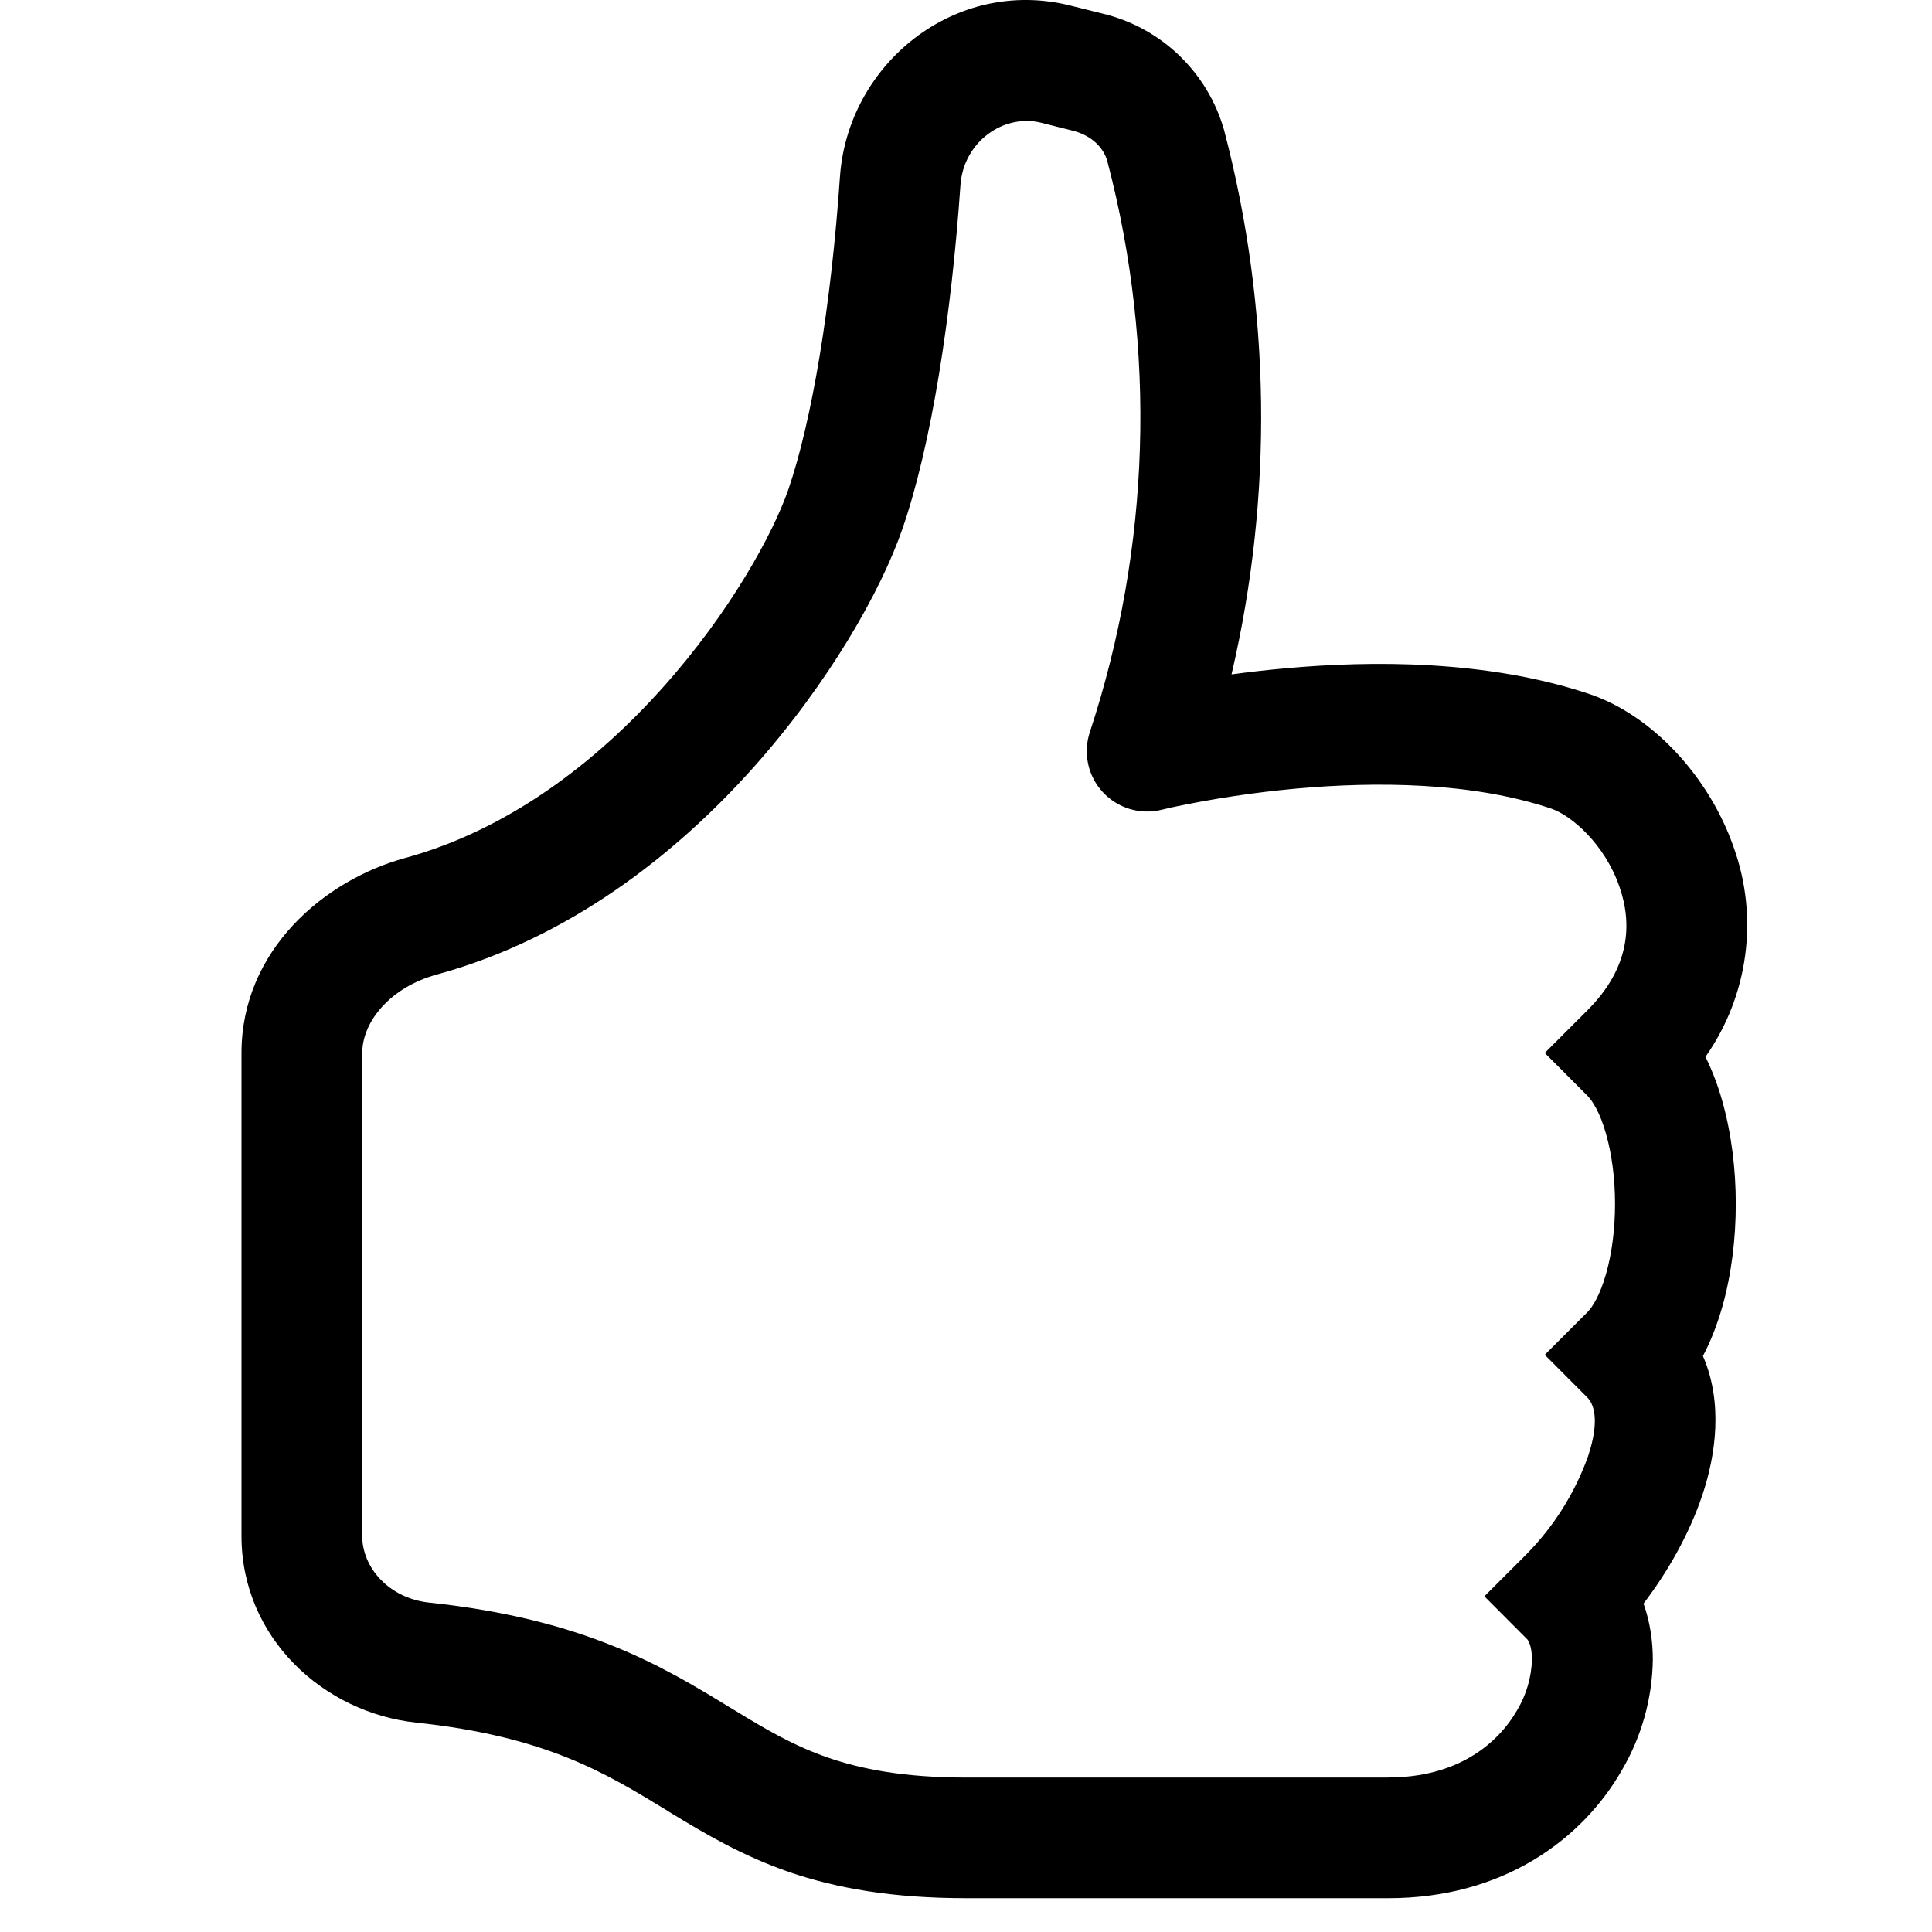
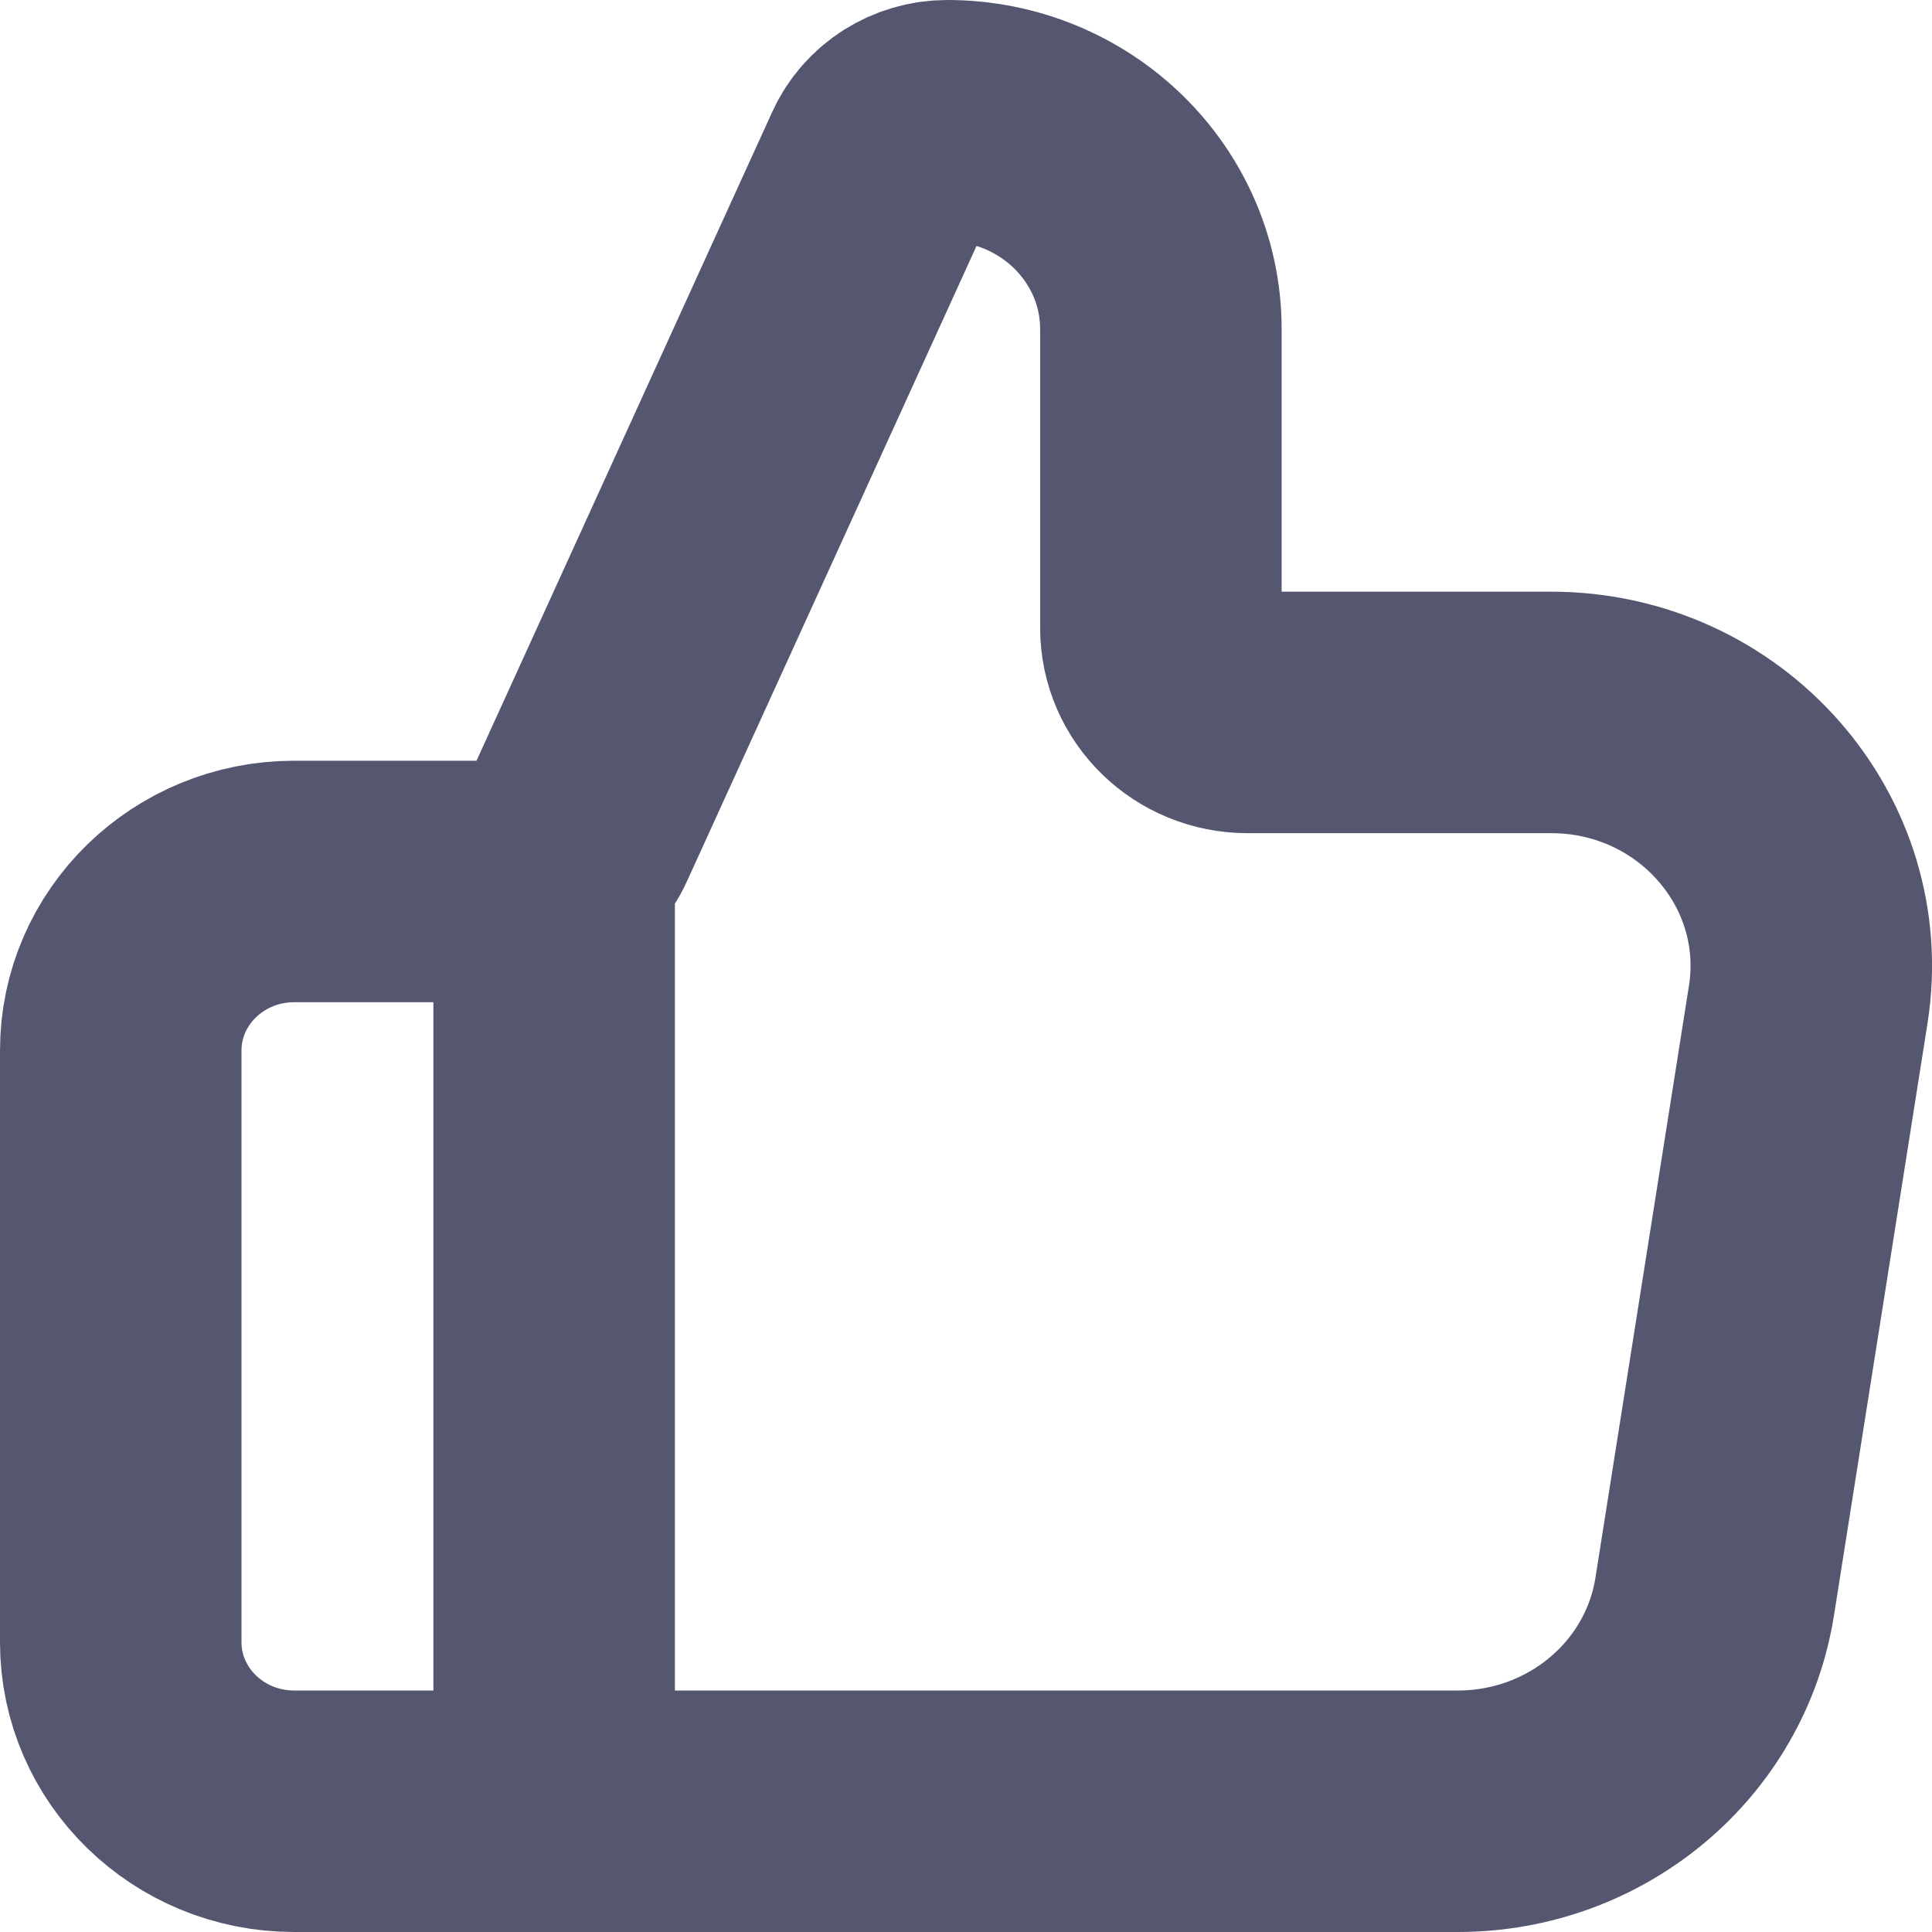
- <svg xmlns="http://www.w3.org/2000/svg" width="16" height="16" fill="currentColor" class="bi bi-hand-thumbs-up" viewBox="0 0 16 16">
-   <path d="M8.864.046C7.908-.193 7.02.53 6.956 1.466c-.072 1.051-.23 2.016-.428 2.59-.125.36-.479 1.013-1.04 1.639-.557.623-1.282 1.178-2.131 1.41C2.685 7.288 2 7.87 2 8.72v4.001c0 .845.682 1.464 1.448 1.545 1.07.114 1.564.415 2.068.723l.048.03c.272.165.578.348.97.484.397.136.861.217 1.466.217h3.5c.937 0 1.599-.477 1.934-1.064a1.86 1.86 0 0 0 .254-.912c0-.152-.023-.312-.077-.464.201-.263.38-.578.488-.901.11-.33.172-.762.004-1.149.069-.13.12-.269.159-.403.077-.27.113-.568.113-.857 0-.288-.036-.585-.113-.856a2.144 2.144 0 0 0-.138-.362 1.9 1.9 0 0 0 .234-1.734c-.206-.592-.682-1.1-1.2-1.272-.847-.282-1.803-.276-2.516-.211a9.84 9.84 0 0 0-.443.05 9.365 9.365 0 0 0-.062-4.509A1.38 1.38 0 0 0 9.125.111L8.864.046zM11.5 14.721H8c-.51 0-.863-.069-1.14-.164-.281-.097-.506-.228-.776-.393l-.04-.024c-.555-.339-1.198-.731-2.49-.868-.333-.036-.554-.29-.554-.55V8.72c0-.254.226-.543.62-.65 1.095-.3 1.977-.996 2.614-1.708.635-.71 1.064-1.475 1.238-1.978.243-.7.407-1.768.482-2.85.025-.362.36-.594.667-.518l.262.066c.16.04.258.143.288.255a8.34 8.34 0 0 1-.145 4.725.5.5 0 0 0 .595.644l.003-.001.014-.003.058-.014a8.908 8.908 0 0 1 1.036-.157c.663-.06 1.457-.054 2.11.164.175.058.45.3.57.65.107.308.087.67-.266 1.022l-.353.353.353.354c.043.043.105.141.154.315.048.167.075.37.075.581 0 .212-.027.414-.075.582-.05.174-.111.272-.154.315l-.353.353.353.354c.047.047.109.177.005.488a2.224 2.224 0 0 1-.505.805l-.353.353.353.354c.006.005.041.05.041.17a.866.866 0 0 1-.121.416c-.165.288-.503.56-1.066.56z" />
+ <svg xmlns="http://www.w3.org/2000/svg" width="16" height="16" viewBox="0 0 16 16" fill="none">
+   <path d="M4.589 15V7.3M1 8.7V13.6C1 14.373 1.643 15 2.436 15H12.073C13.136 15 14.04 14.244 14.201 13.219L14.975 8.319C15.175 7.047 14.166 5.9 12.846 5.9H10.332C9.935 5.9 9.614 5.587 9.614 5.2V2.726C9.614 1.773 8.821 1 7.844 1C7.611 1 7.399 1.134 7.305 1.342L4.779 6.884C4.663 7.137 4.406 7.3 4.123 7.3H2.436C1.643 7.3 1 7.927 1 8.7Z" stroke="#555770" stroke-width="2" stroke-linecap="round" stroke-linejoin="round" />
</svg>
